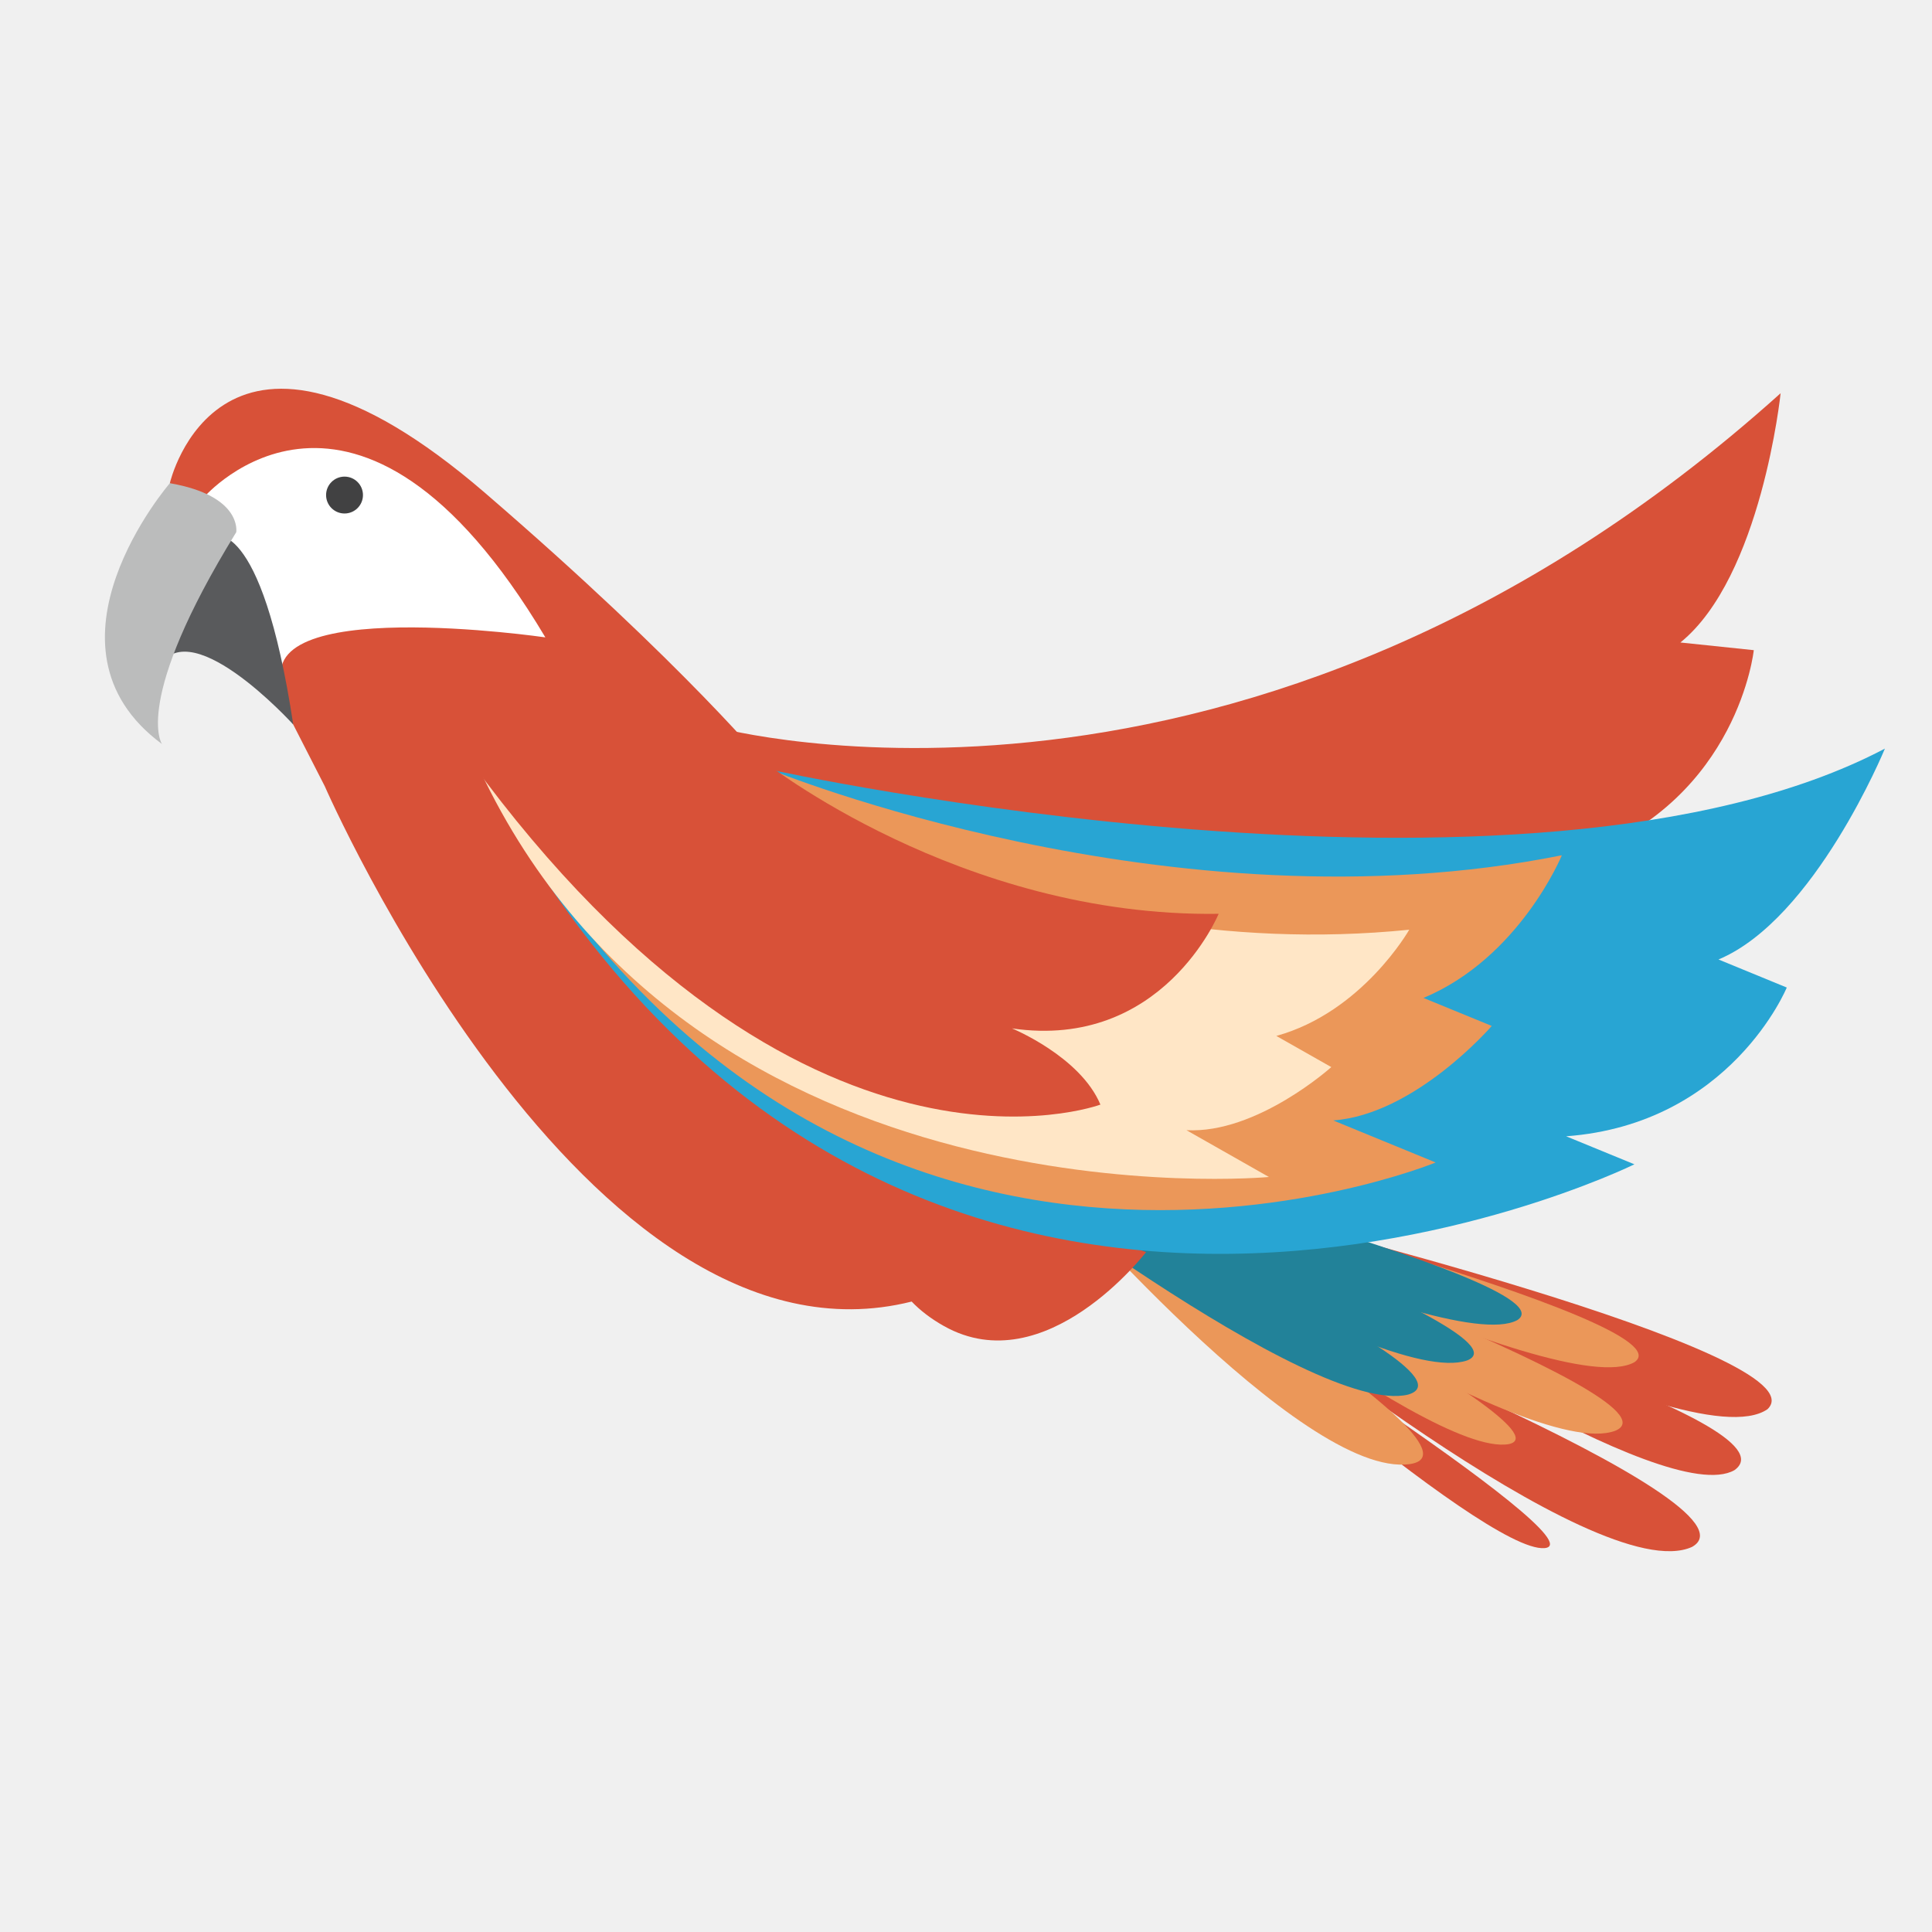
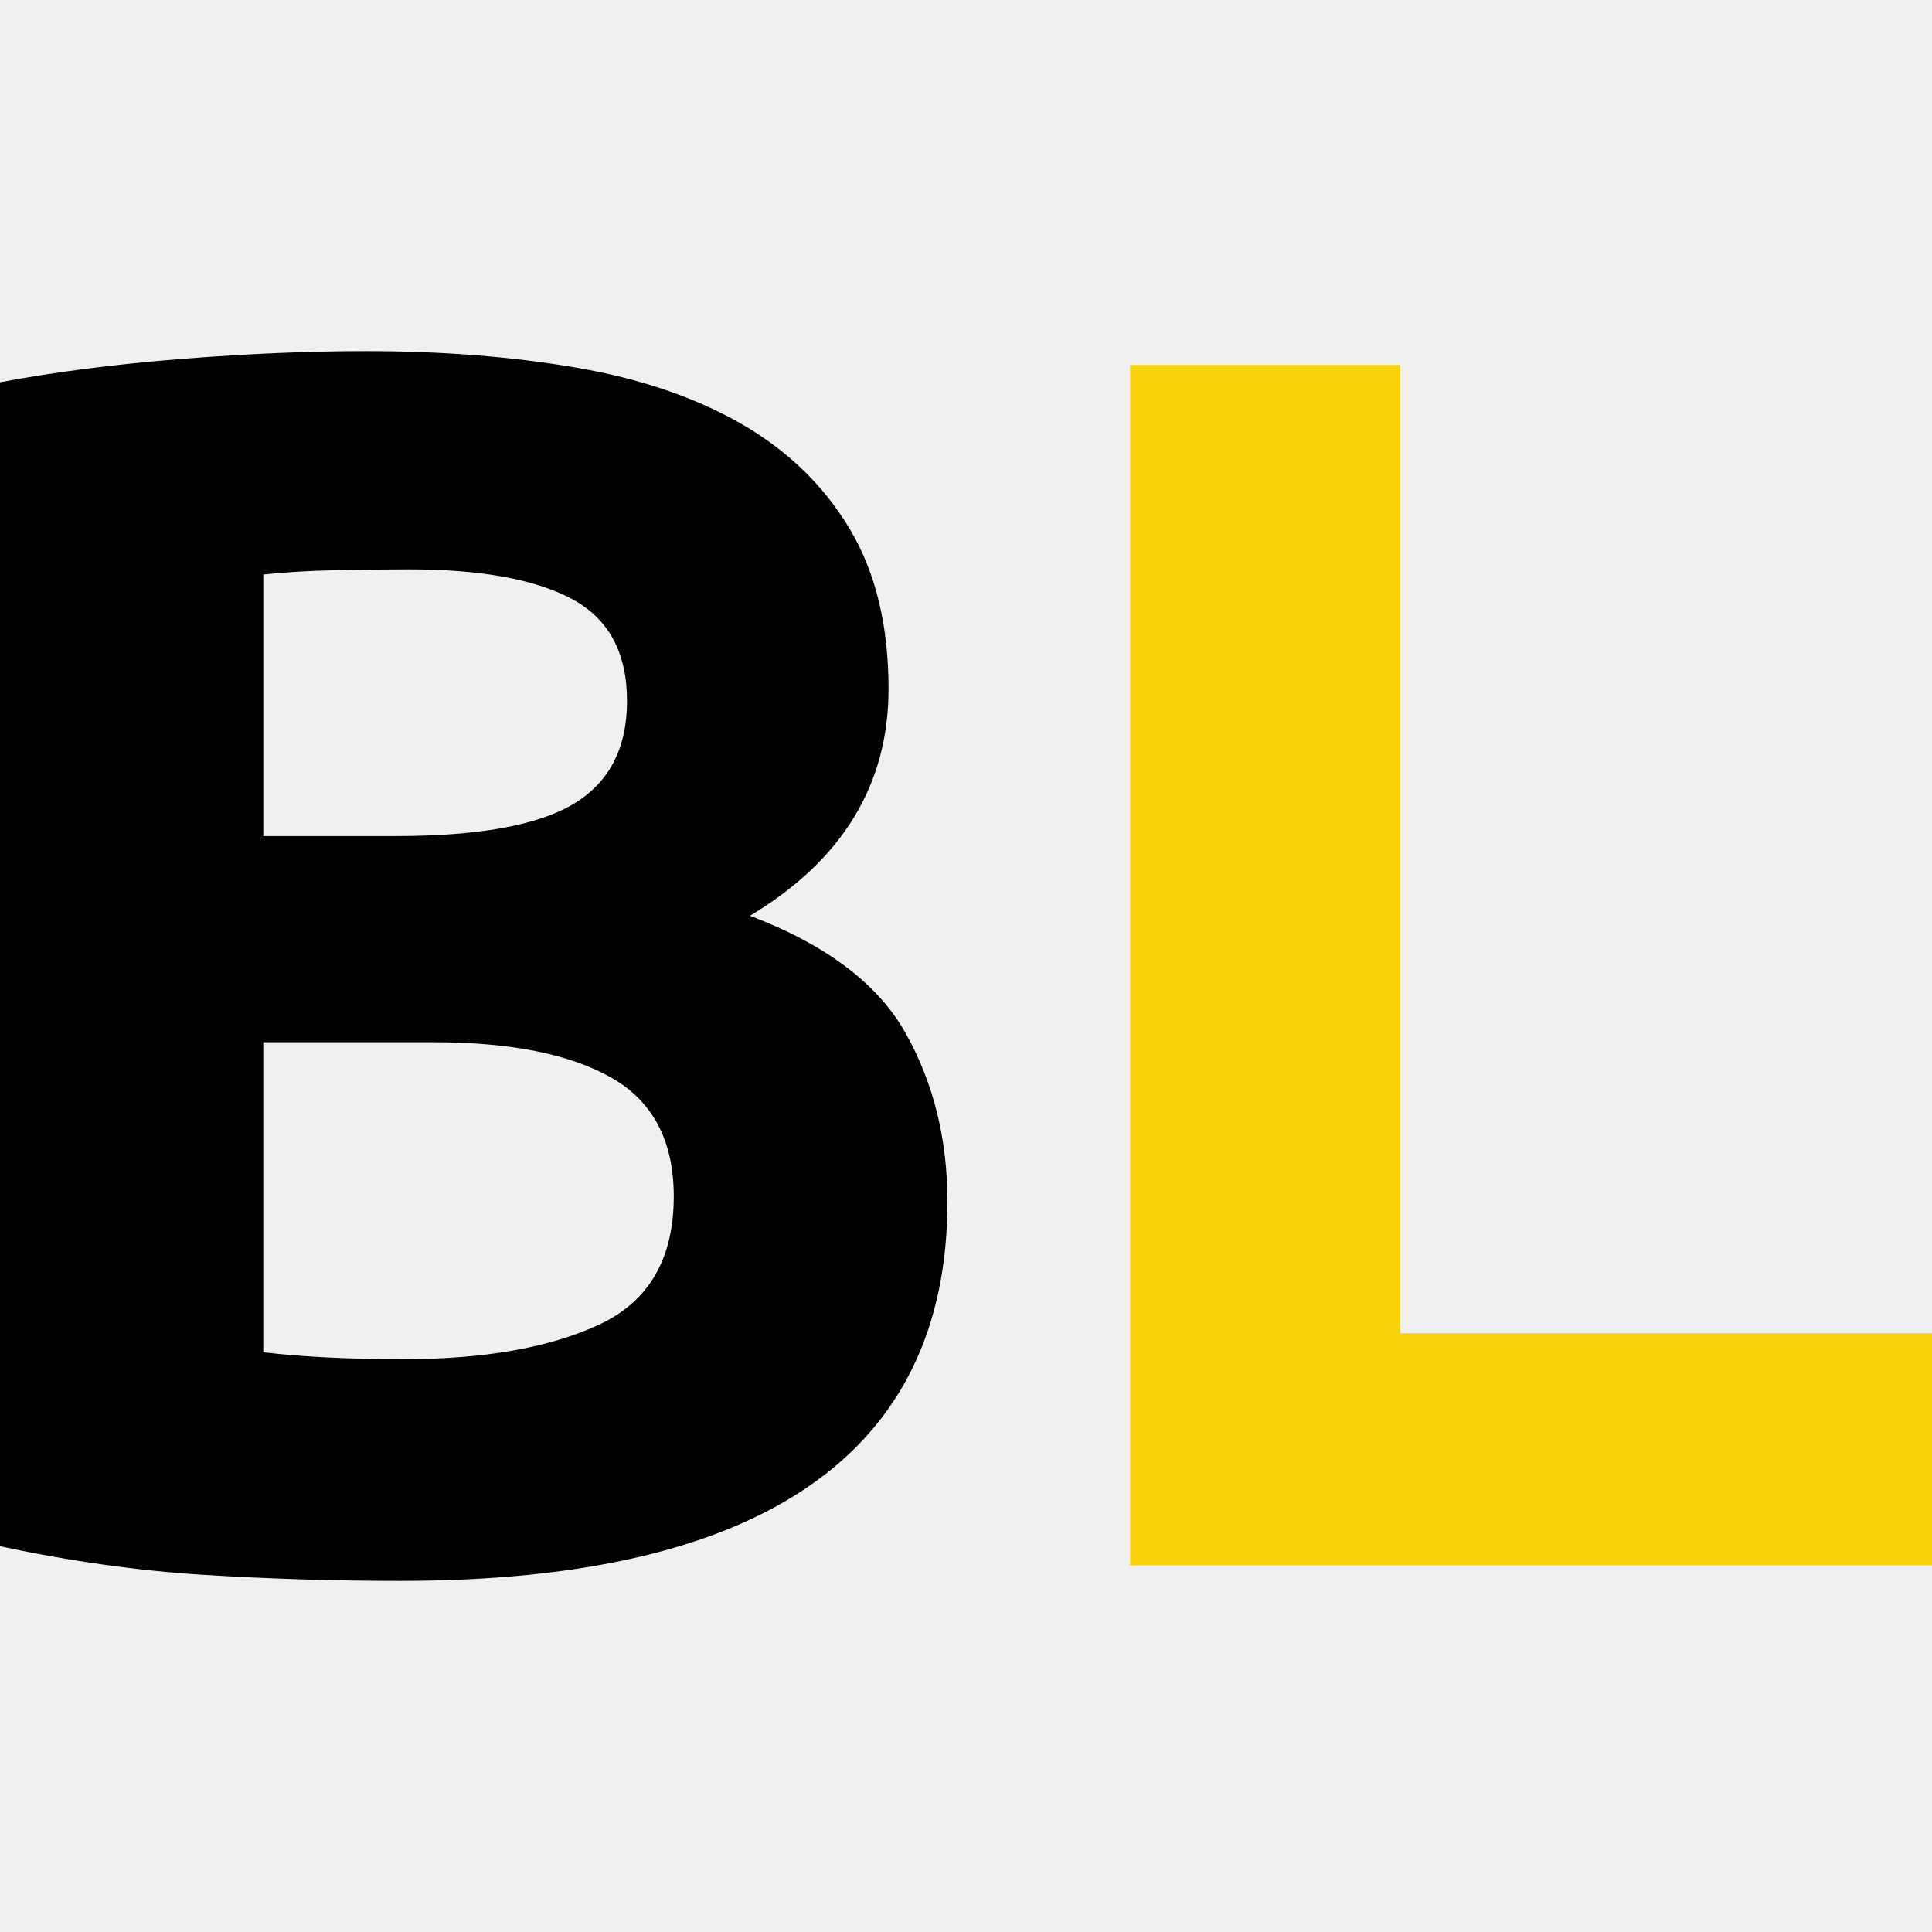
- <svg xmlns="http://www.w3.org/2000/svg" version="1.1" id="Layer_1" x="0px" y="0px" width="200px" height="200px" viewBox="0 0 200 200" enable-background="new 0 0 200 200" xml:space="preserve">
+ <svg xmlns="http://www.w3.org/2000/svg" version="1.1" id="Layer_1" x="0px" y="0px" width="198.425px" height="198.425px" viewBox="0 0 198.425 198.425" enable-background="new 0 0 198.425 198.425" xml:space="preserve">
  <g>
-     <g>
-       <path fill="#D85138" d="M138.855,133.841c0,0,33.57,22.432,40.697,18.347C186.435,147.28,138.855,133.841,138.855,133.841z" />
-       <path fill="#D85138" d="M129.037,125.426c0,0,45.677,26.125,53.93,20.458C189.061,140.104,129.037,125.426,129.037,125.426z" />
-       <path fill="#D85138" d="M127.469,133.707c0,0,37.804,30.899,47.685,26.431C183.372,155.573,127.469,133.707,127.469,133.707z" />
-       <path fill="#D85138" d="M119.812,130.545c0,0,33.759,30.264,40.08,29.715C166.028,159.728,119.812,130.545,119.812,130.545z" />
-       <path fill="#EB9759" d="M117.814,124.424c0,0,40.188,27.103,49.393,23.69C175.192,144.833,117.814,124.424,117.814,124.424z" />
-       <path fill="#EB9759" d="M114.894,121.477c0,0,46.591,23.881,54.302,19.536C175.335,136.838,114.894,121.477,114.894,121.477z" />
-       <path fill="#EB9759" d="M112.481,122.127c0,0,35.207,28.818,43.691,27.37C163.556,148.026,112.481,122.127,112.481,122.127z" />
-       <path fill="#EB9759" d="M108.404,122.24c0,0,26.352,30.883,37.533,29.322C155.906,150.154,108.404,122.24,108.404,122.24z" />
-       <path fill="#228299" d="M102.223,117.755c0,0,40.577,26.13,49.637,23.083C159.599,137.872,102.223,117.755,102.223,117.755z" />
-       <path fill="#228299" d="M102.438,117.622c0,0,47.158,23.037,54.624,19.041C163.355,132.671,102.438,117.622,102.438,117.622z" />
-       <path fill="#228299" d="M100.225,119.031c0,0,35.597,27.719,45.539,25.338C154.886,141.723,100.225,119.031,100.225,119.031z" />
-     </g>
-     <path fill="#D85138" d="M181.552,67.305l-7.597-0.794c8.394-6.804,10.374-25.805,10.374-25.805   C129.147,90.318,74.234,75.301,74.234,75.301l-32.248,4.313c1.71,1.313,3.386,2.54,5.045,3.711l-1.641,0.484   c62.442,64.136,126.179,5.499,126.179,5.499l-7.597-0.796C179.97,82.5,181.552,67.305,181.552,67.305z" />
-     <path fill="#D85138" d="M109.231,126.38c2.241-1.986,4.498-4.31,6.766-7.048L61.761,80.339l17.983-0.666   c0,0-8.668-10.662-29.535-28.648c-27.453-23.661-32.627-1.006-32.627-1.006L33.615,81.38c0,0,26.976,61.831,60.759,53.357   c0.868,0.902,1.963,1.762,3.349,2.539c10.533,5.908,20.921-7.661,20.921-7.661L109.231,126.38z" />
-     <path fill="#FFFFFF" d="M56.456,65.981c0,0-31.171-4.542-27.007,5.429L21.117,51.47C21.117,51.47,36.894,33.168,56.456,65.981z" />
-     <circle fill="#414142" cx="35.665" cy="51.248" r="1.909" />
-     <path fill="#595A5C" d="M30.357,75.003c0,0-11.286-12.437-14.187-5.372l5.805-14.134C21.976,55.498,27.011,52.983,30.357,75.003z" />
-     <g>
-       <path fill="#28A5D3" d="M79.744,79.673c0,0,78.498,17.241,115.381-2.179c0,0-7.257,17.667-17.228,21.831l7.069,2.904    c0,0-5.803,14.137-22.841,15.399l7.069,2.901c0,0-77.681,38.31-119.525-40.818L79.744,79.673z" />
-       <path fill="#EB9759" d="M79.744,79.673c0,0,41.426,17.006,81.94,8.863c0,0-4.356,10.604-14.328,14.77l7.071,2.899    c0,0-7.889,9.15-16.409,9.783l10.603,4.352c0,0-62.69,25.805-98.951-40.628L79.744,79.673z" />
-       <path fill="#FFE6C6" d="M77.267,79.855c0,0,30.03,20.289,68.617,16.389c0,0-4.844,8.534-13.76,10.994l5.691,3.227    c0,0-7.688,6.918-14.992,6.532l8.534,4.844c0,0-59.226,5.535-81.687-42.127L77.267,79.855z" />
-       <path fill="#D85138" d="M78.936,78.721c0,0,20.428,16.26,47.218,15.877c0,0-5.805,14.135-21.392,11.862    c0,0,7.069,2.902,9.152,7.888c0,0-30.92,11.507-65.252-35.626H78.936z" />
-     </g>
-     <path fill="#BBBCBC" d="M24.456,55.093c0,0,0.653-3.764-6.871-5.074c0,0-14.566,16.852-0.821,27   C16.764,77.018,13.659,72.6,24.456,55.093z" />
+     <polyline fill="#F9D20A" points="198.425,136.926 198.425,160.762 116.061,160.762 116.061,37.484 143.813,37.484 143.813,136.926    " />
+     <path d="M41.093,162.363c-6.76,0-13.493-0.207-20.191-0.621c-6.702-0.417-13.669-1.393-20.903-2.935V39.263   c5.693-1.067,11.919-1.868,18.679-2.401s13.044-0.8,18.857-0.8c7.827,0,15.031,0.564,21.613,1.69   c6.582,1.128,12.245,3.055,16.989,5.781c4.74,2.729,8.45,6.314,11.118,10.763c2.669,4.447,4.002,9.934,4.002,16.455   c0,9.845-4.745,17.611-14.231,23.303c7.827,2.966,13.164,6.998,16.011,12.097c2.846,5.1,4.269,10.851,4.269,17.255   c0,12.927-4.714,22.654-14.142,29.175C73.736,159.104,59.709,162.363,41.093,162.363 M27.04,85.871h13.519   c8.538,0,14.646-1.095,18.321-3.291c3.676-2.193,5.517-5.72,5.517-10.585c0-4.98-1.898-8.476-5.692-10.495   c-3.797-2.016-9.37-3.024-16.723-3.024c-2.374,0-4.922,0.03-7.648,0.089c-2.73,0.061-5.16,0.208-7.293,0.444V85.871z M27.04,107.04   v31.844c2.015,0.239,4.208,0.417,6.582,0.533c2.371,0.12,4.98,0.178,7.827,0.178c8.299,0,15.001-1.185,20.102-3.559   c5.096-2.372,7.648-6.759,7.648-13.164c0-5.691-2.135-9.752-6.405-12.185c-4.269-2.431-10.378-3.648-18.322-3.648L27.04,107.04   L27.04,107.04z" />
  </g>
</svg>
